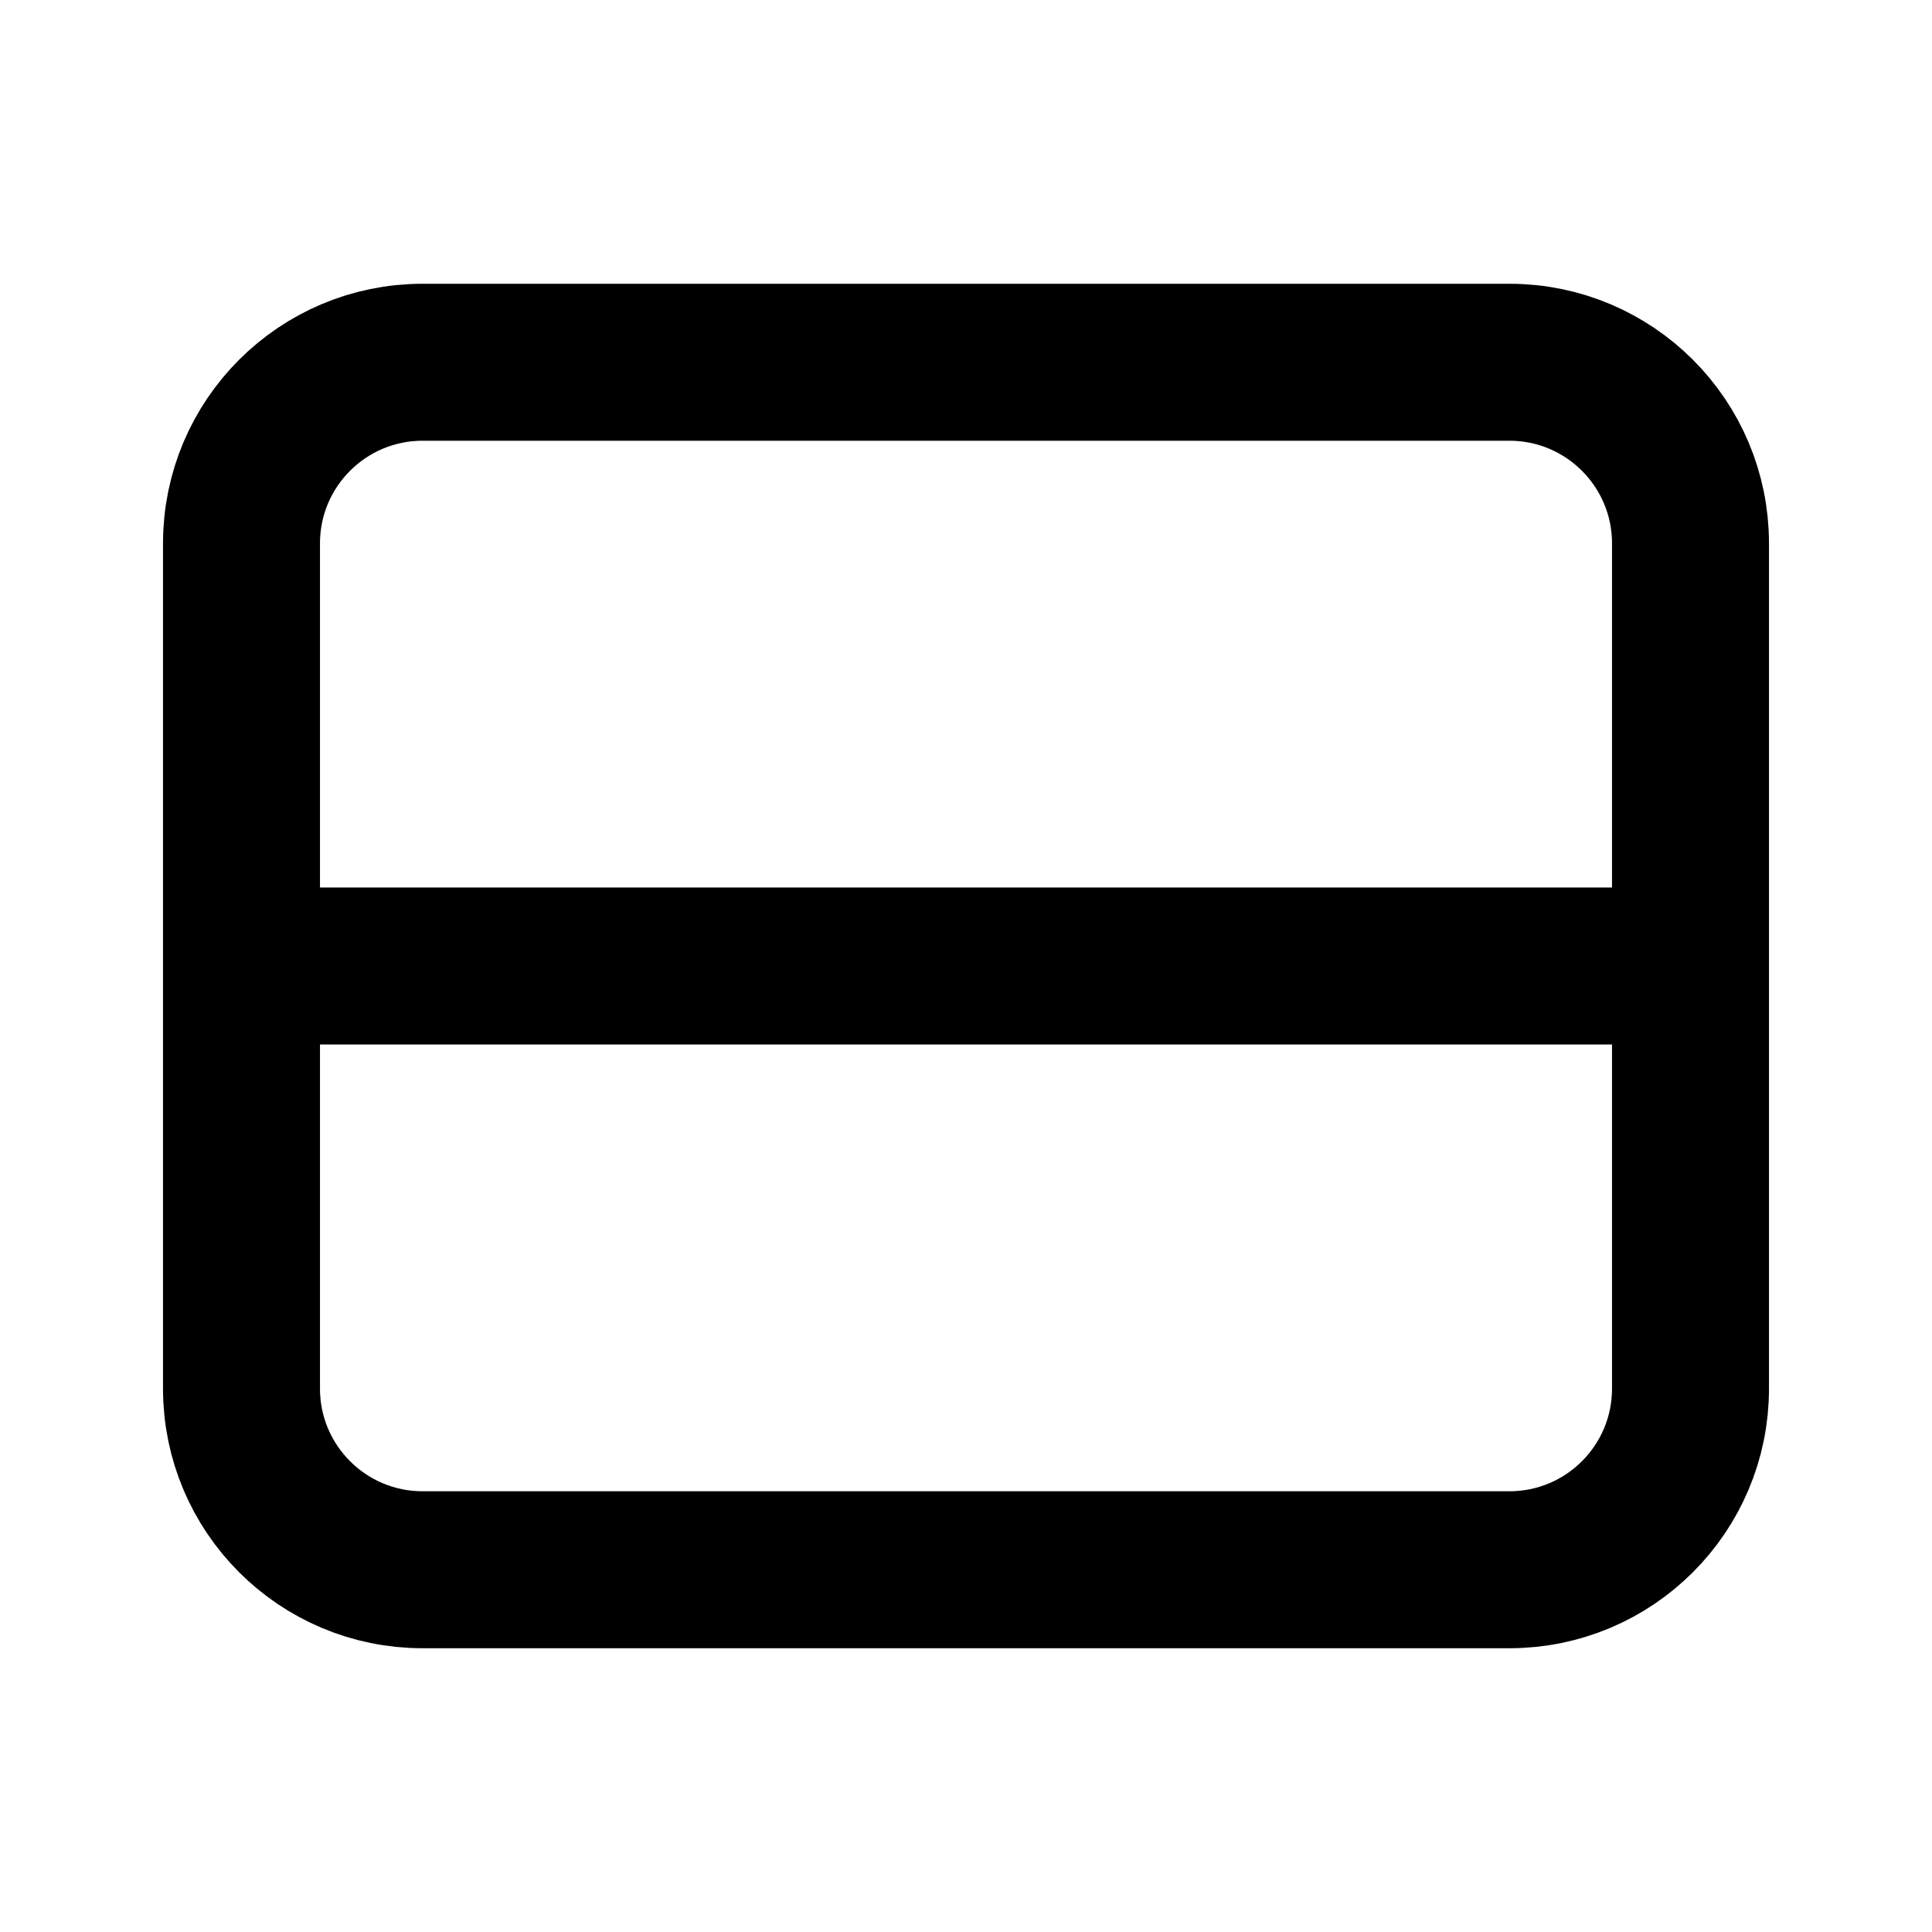
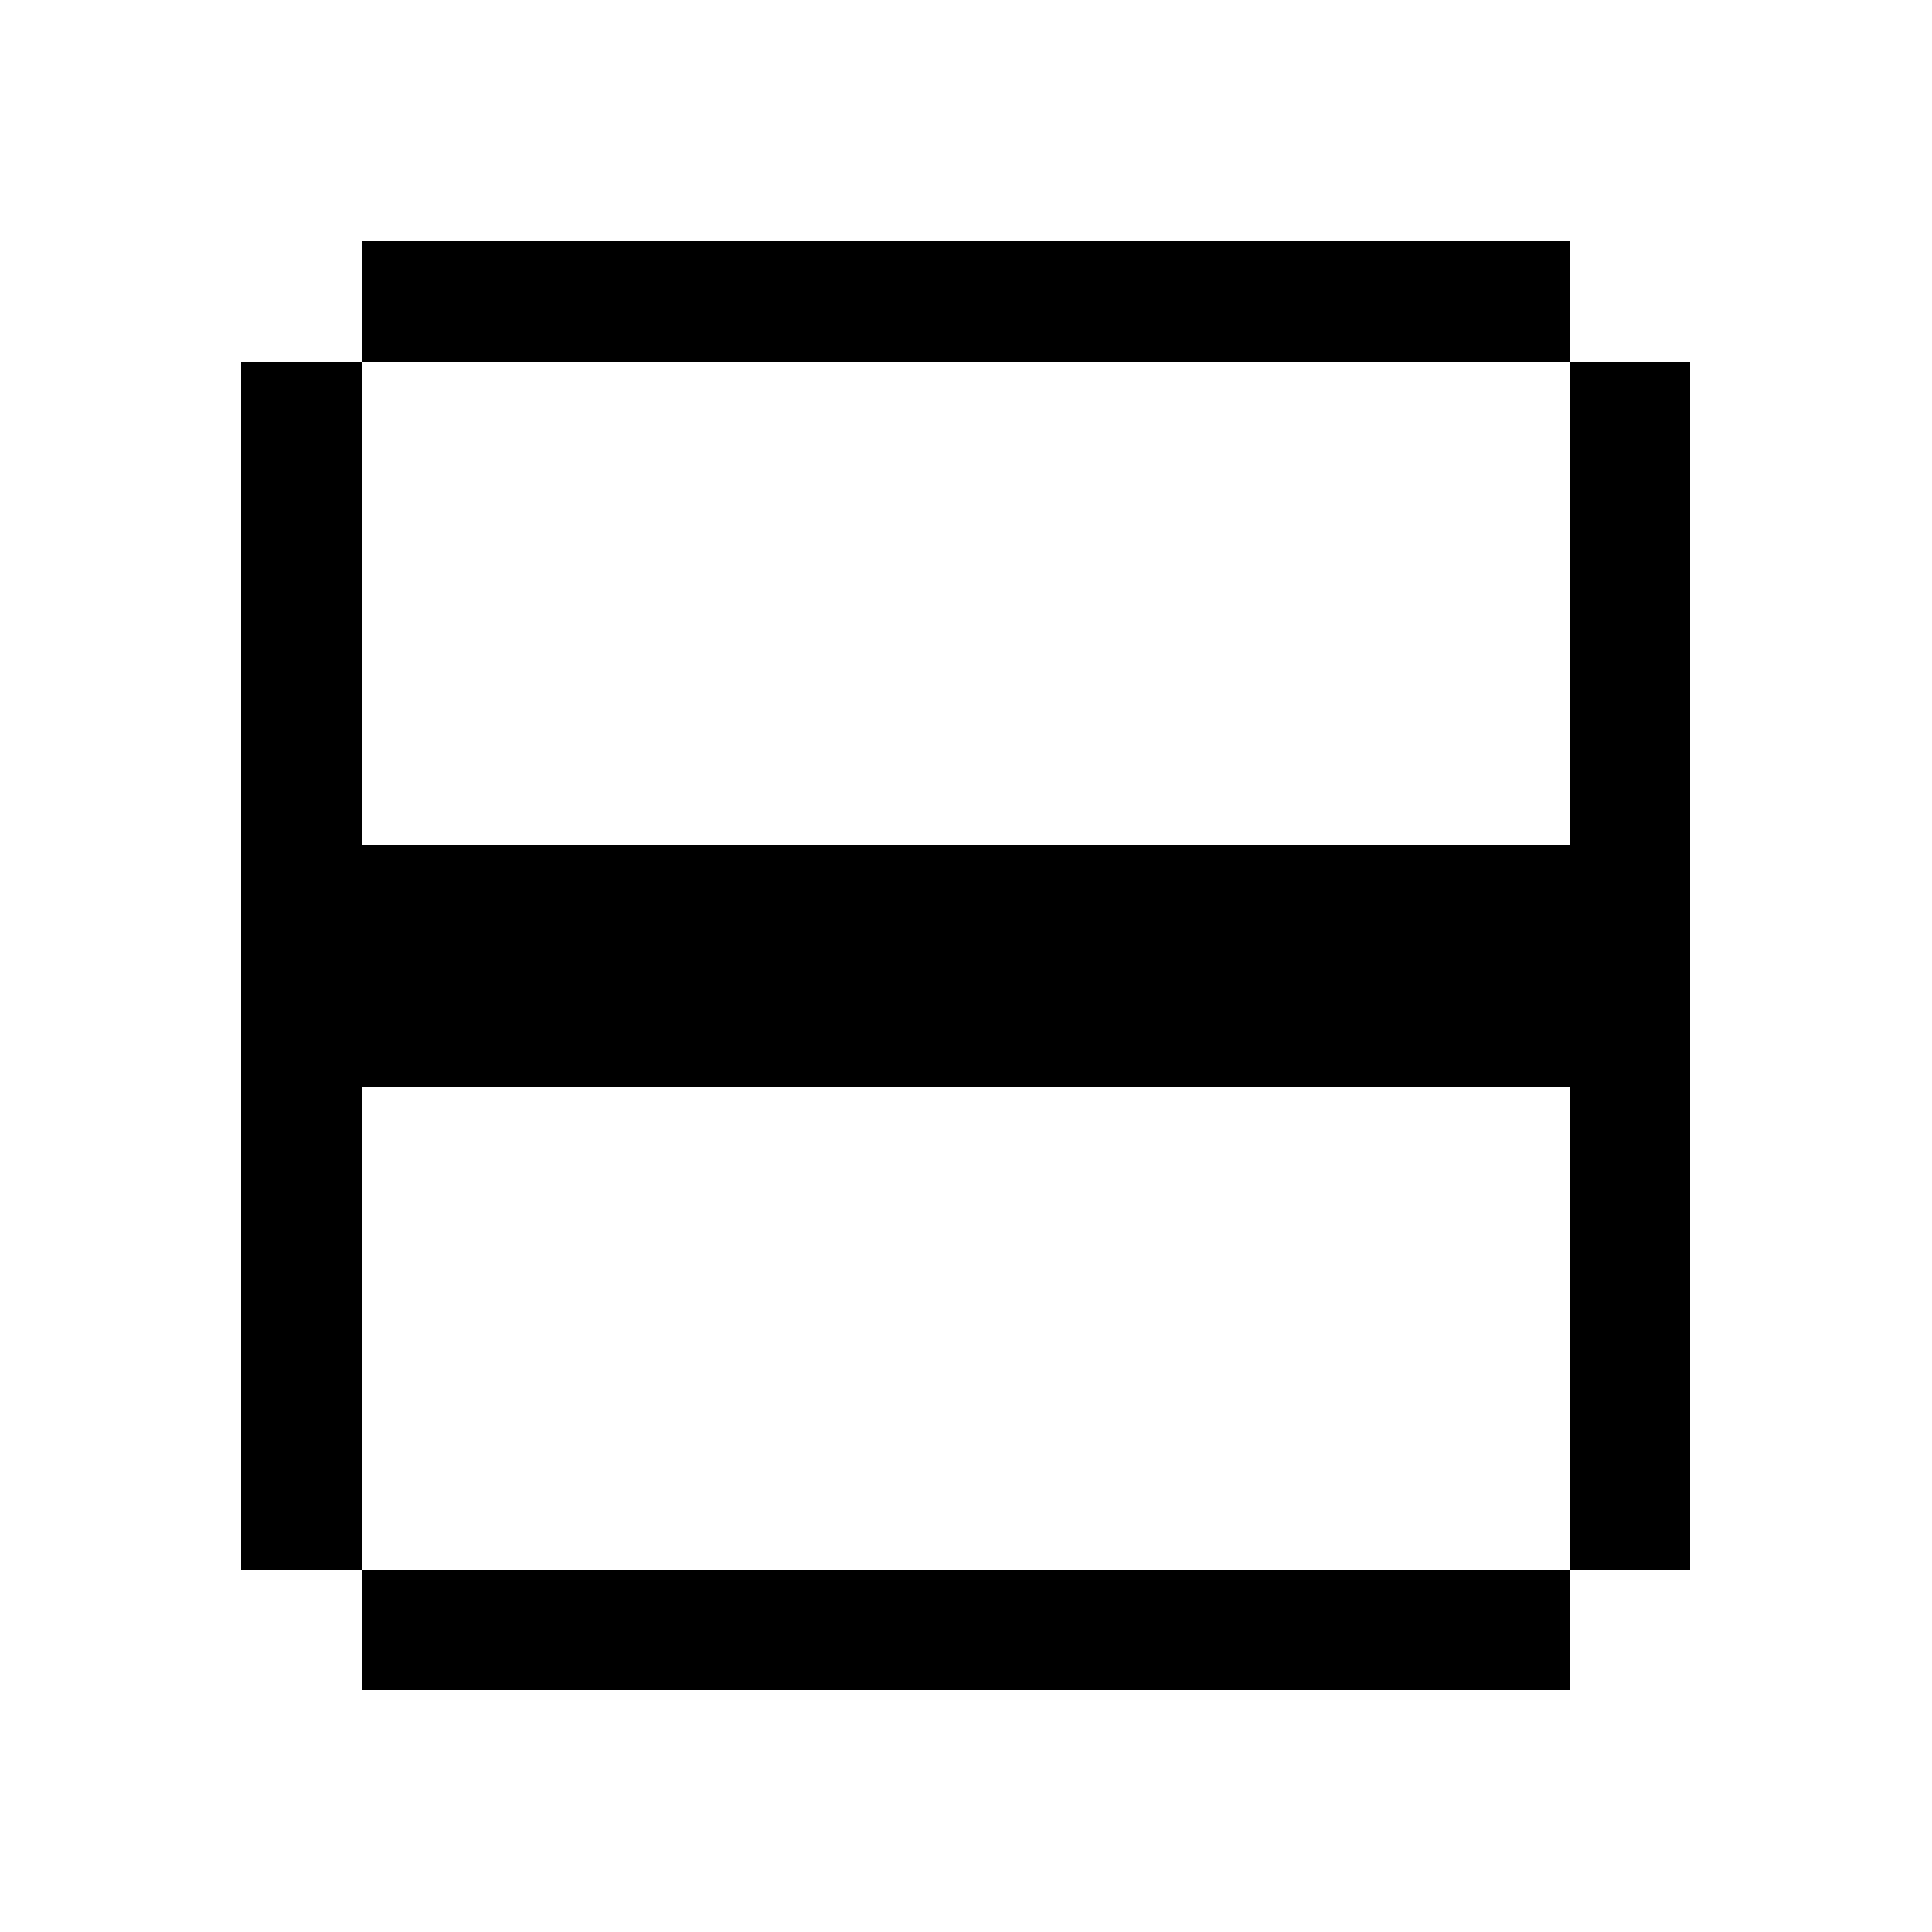
- <svg xmlns="http://www.w3.org/2000/svg" width="16" height="16" viewBox="0 0 16 16" fill="none" stroke="currentColor" stroke-width="1.3">
-   <rect x="2" y="3" width="12" height="10" rx="1.5" />
-   <path d="M2 8h12" />
+ <svg xmlns="http://www.w3.org/2000/svg" width="16" height="16" viewBox="0 0 16 16" fill="currentColor" shape-rendering="crispEdges">
+   <rect x="3" y="2" width="10" height="1" />
+   <rect x="3" y="13" width="10" height="1" />
+   <rect x="2" y="3" width="1" height="10" />
+   <rect x="13" y="3" width="1" height="10" />
+   <rect x="3" y="7" width="10" height="2" />
</svg>
